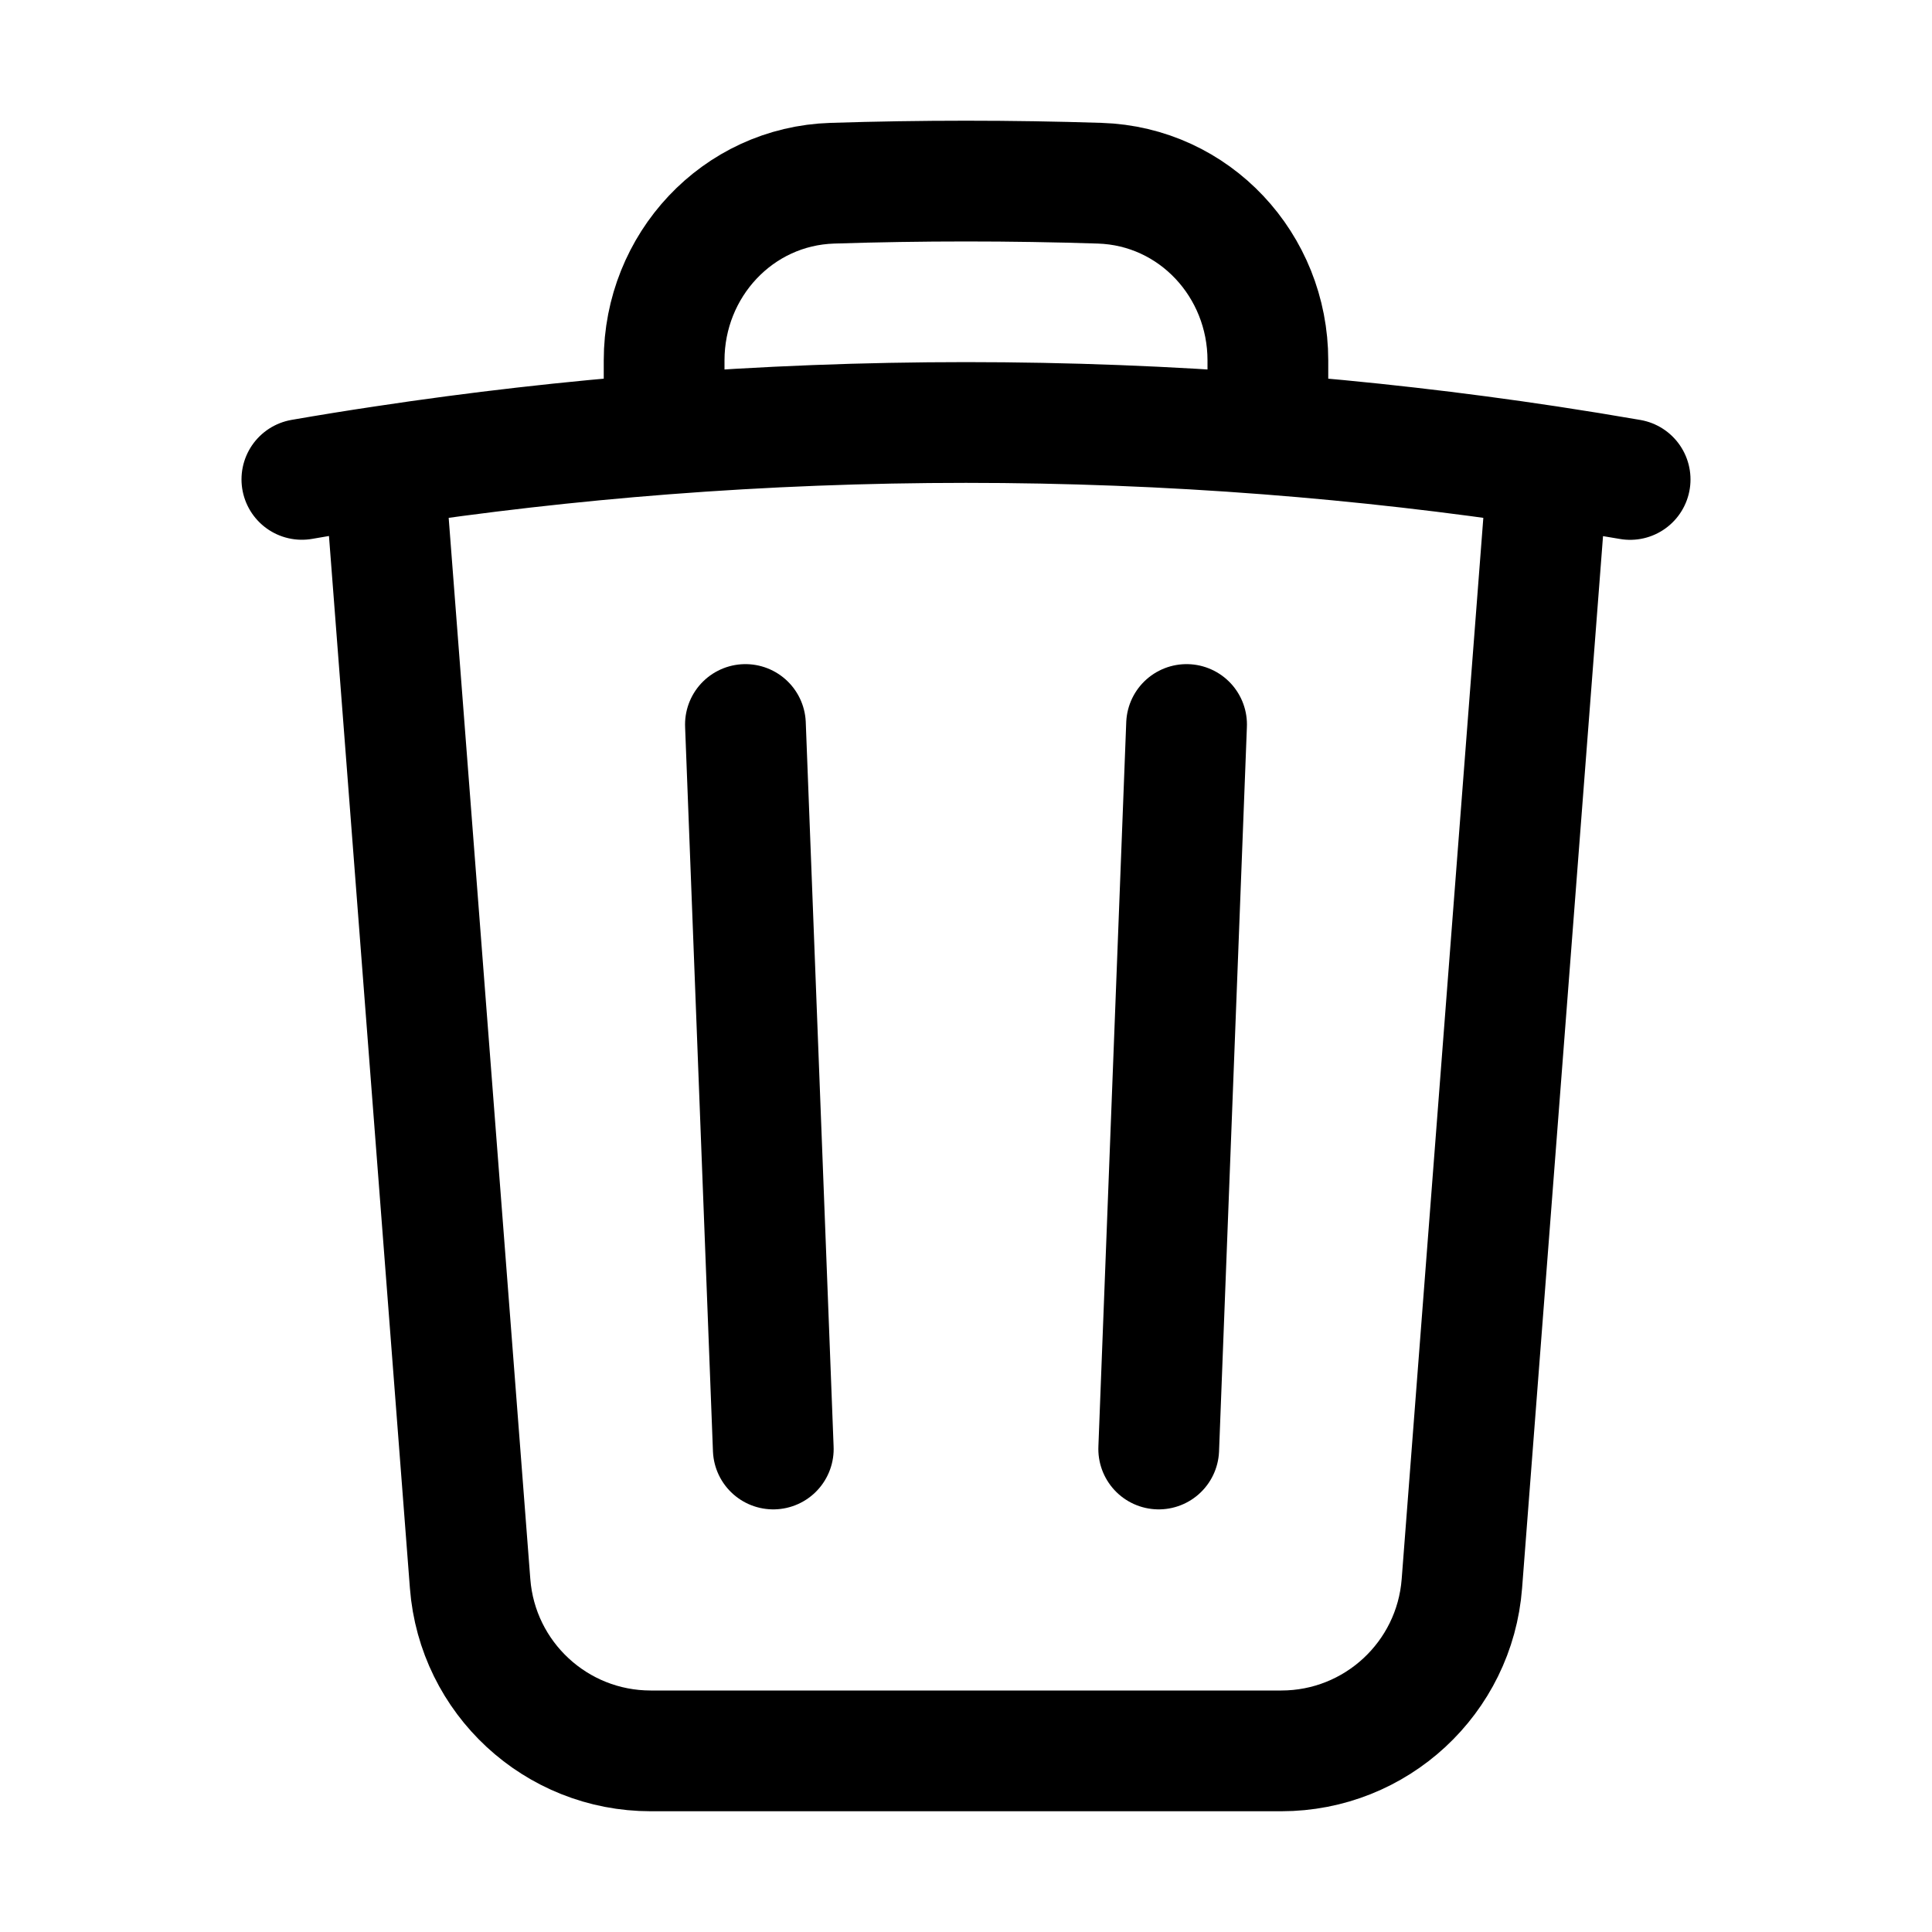
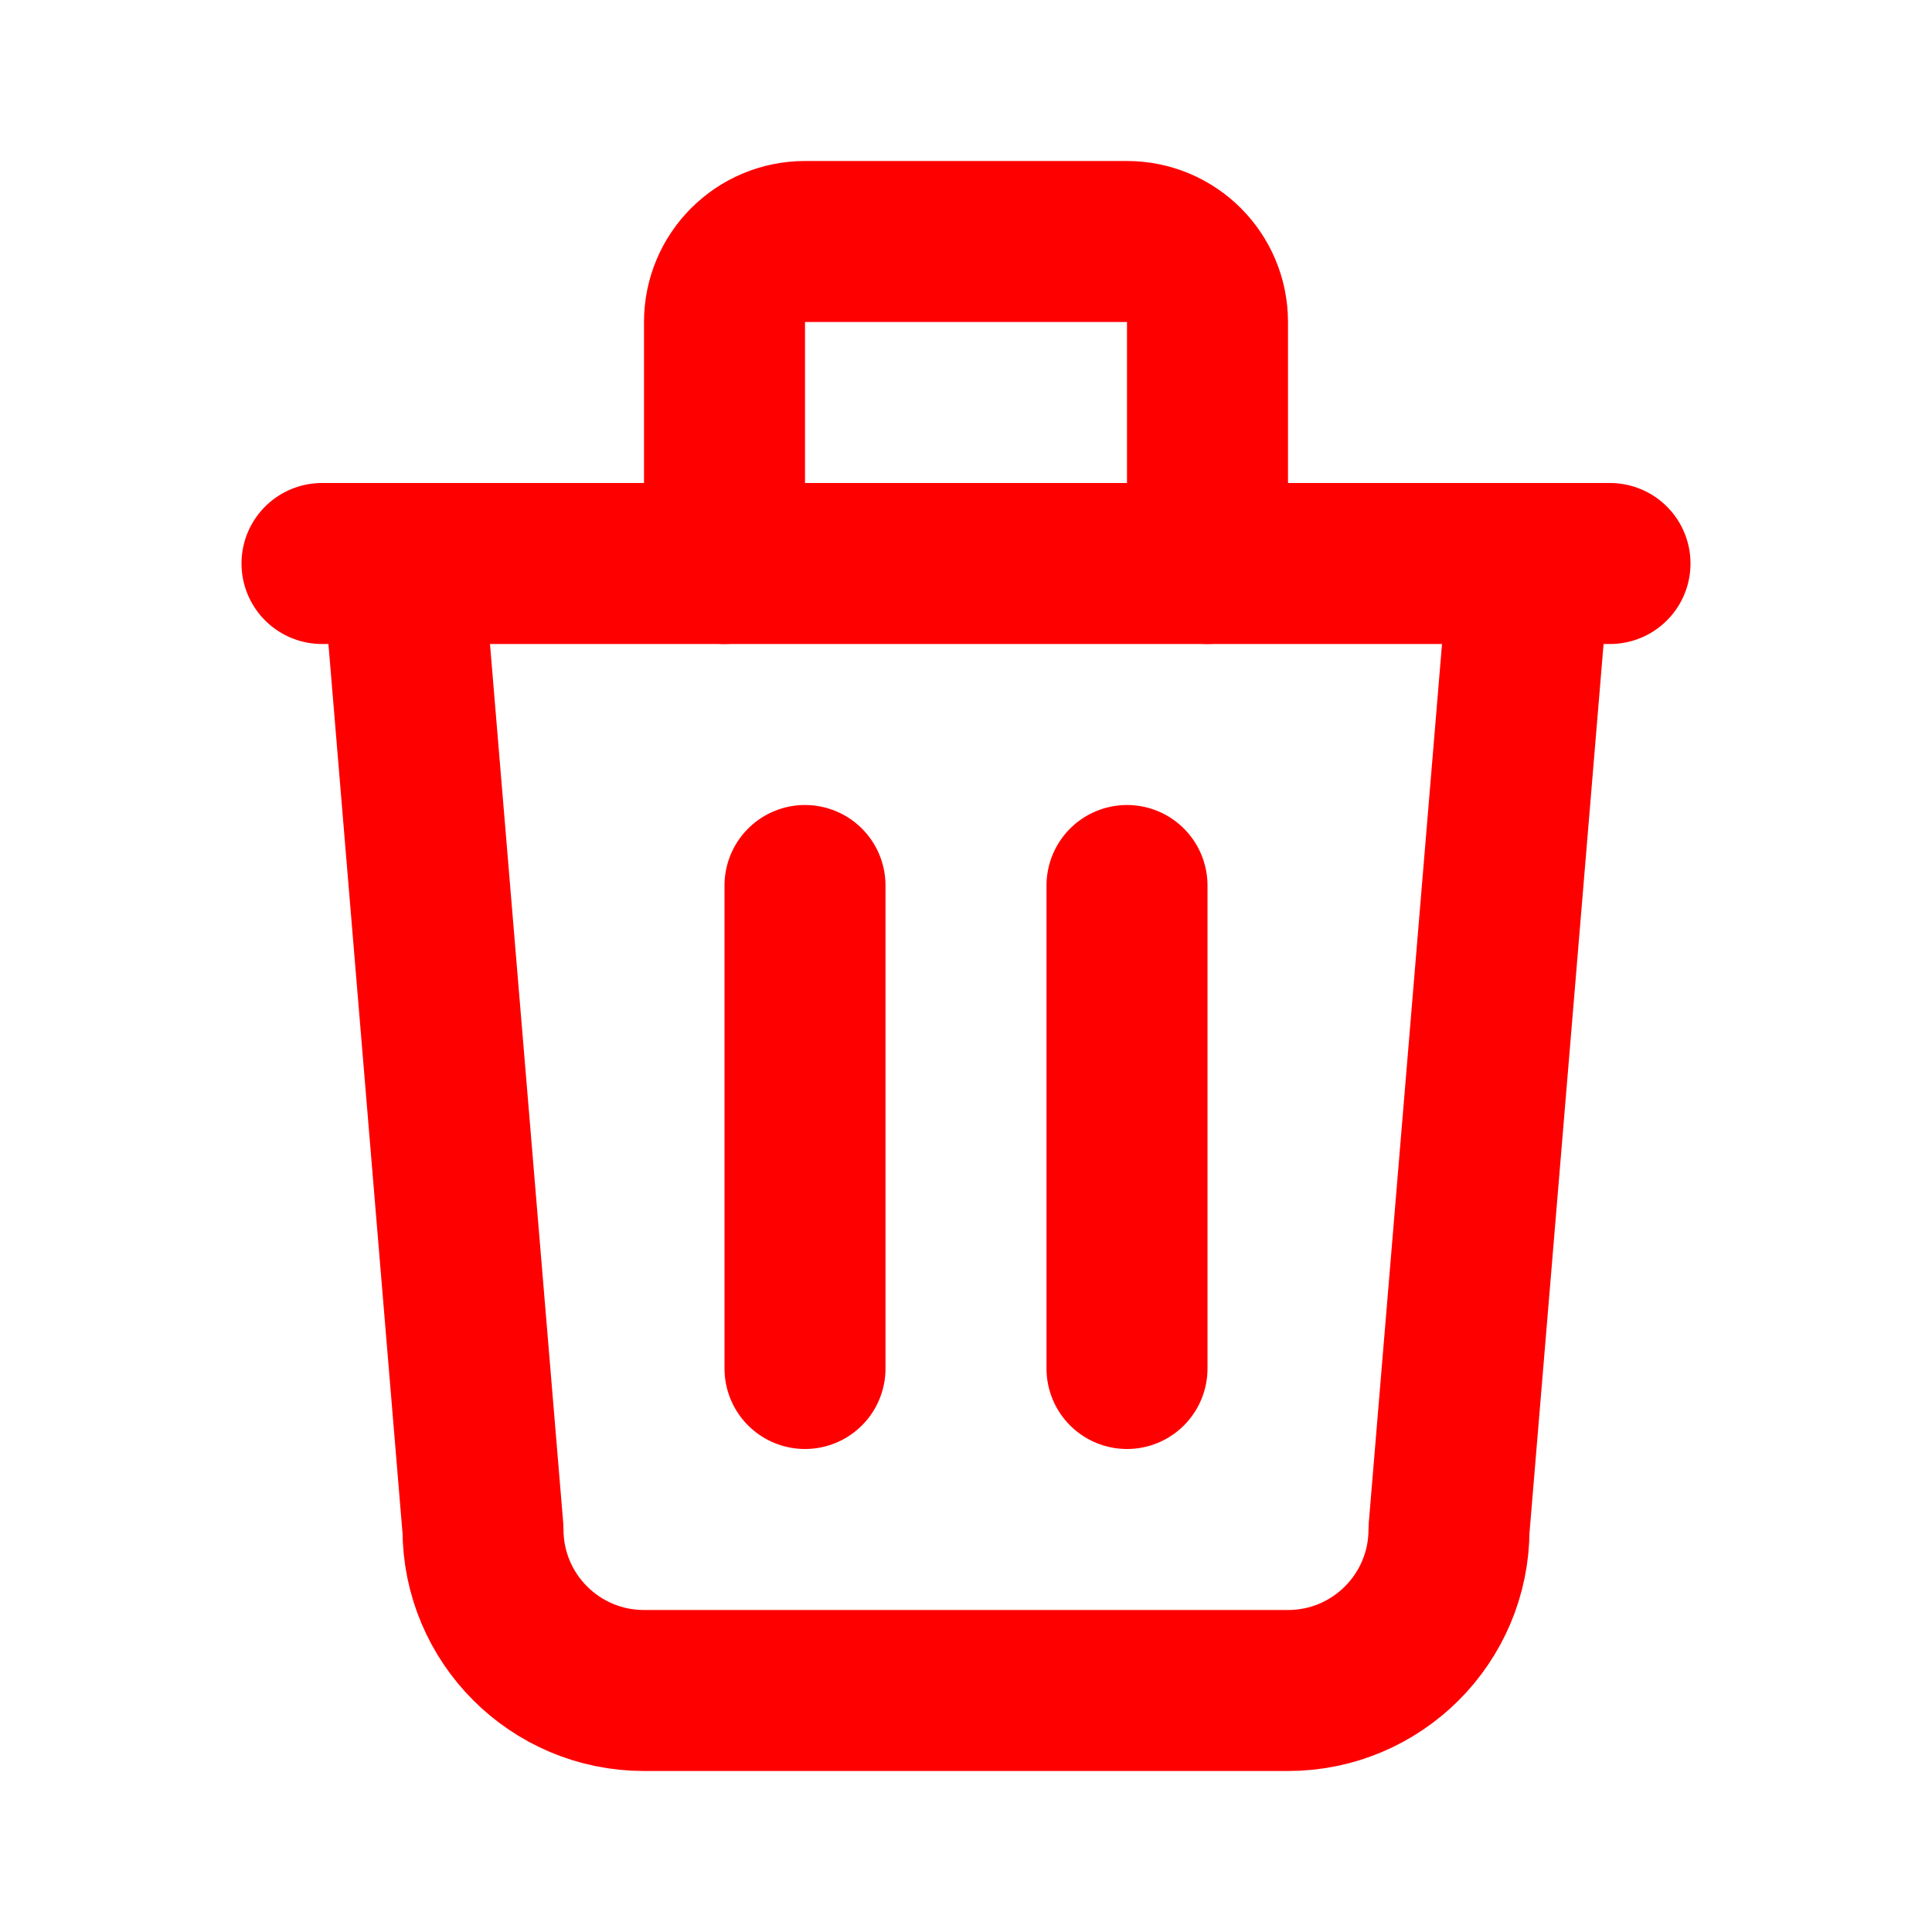
- <svg xmlns="http://www.w3.org/2000/svg" fill="none" viewBox="0 0 24 24" stroke-width="1.5" stroke="currentColor" class="size-6">
-   <path stroke-linecap="round" stroke-linejoin="round" d="m14.74 9-.346 9m-4.788 0L9.26 9m9.968-3.21c.342.052.682.107 1.022.166m-1.022-.165L18.16 19.673a2.25 2.25 0 0 1-2.244 2.077H8.084a2.25 2.25 0 0 1-2.244-2.077L4.772 5.79m14.456 0a48.108 48.108 0 0 0-3.478-.397m-12 .562c.34-.059.68-.114 1.022-.165m0 0a48.11 48.11 0 0 1 3.478-.397m7.5 0v-.916c0-1.18-.91-2.164-2.09-2.201a51.964 51.964 0 0 0-3.32 0c-1.18.037-2.09 1.022-2.09 2.201v.916m7.5 0a48.667 48.667 0 0 0-7.5 0" />
+ <svg xmlns="http://www.w3.org/2000/svg" width="256" height="256" viewBox="0 0 24 24" fill="none" stroke="#FF0000" stroke-width="2" stroke-linecap="round" stroke-linejoin="round">
+   <path stroke="none" d="M0 0h24v24H0z" fill="none" />
+   <path d="M4 7l16 0" />
+   <path d="M10 11l0 6" />
+   <path d="M14 11l0 6" />
+   <path d="M5 7l1 12a2 2 0 0 0 2 2h8a2 2 0 0 0 2 -2l1 -12" />
+   <path d="M9 7v-3a1 1 0 0 1 1 -1h4a1 1 0 0 1 1 1v3" />
</svg>
